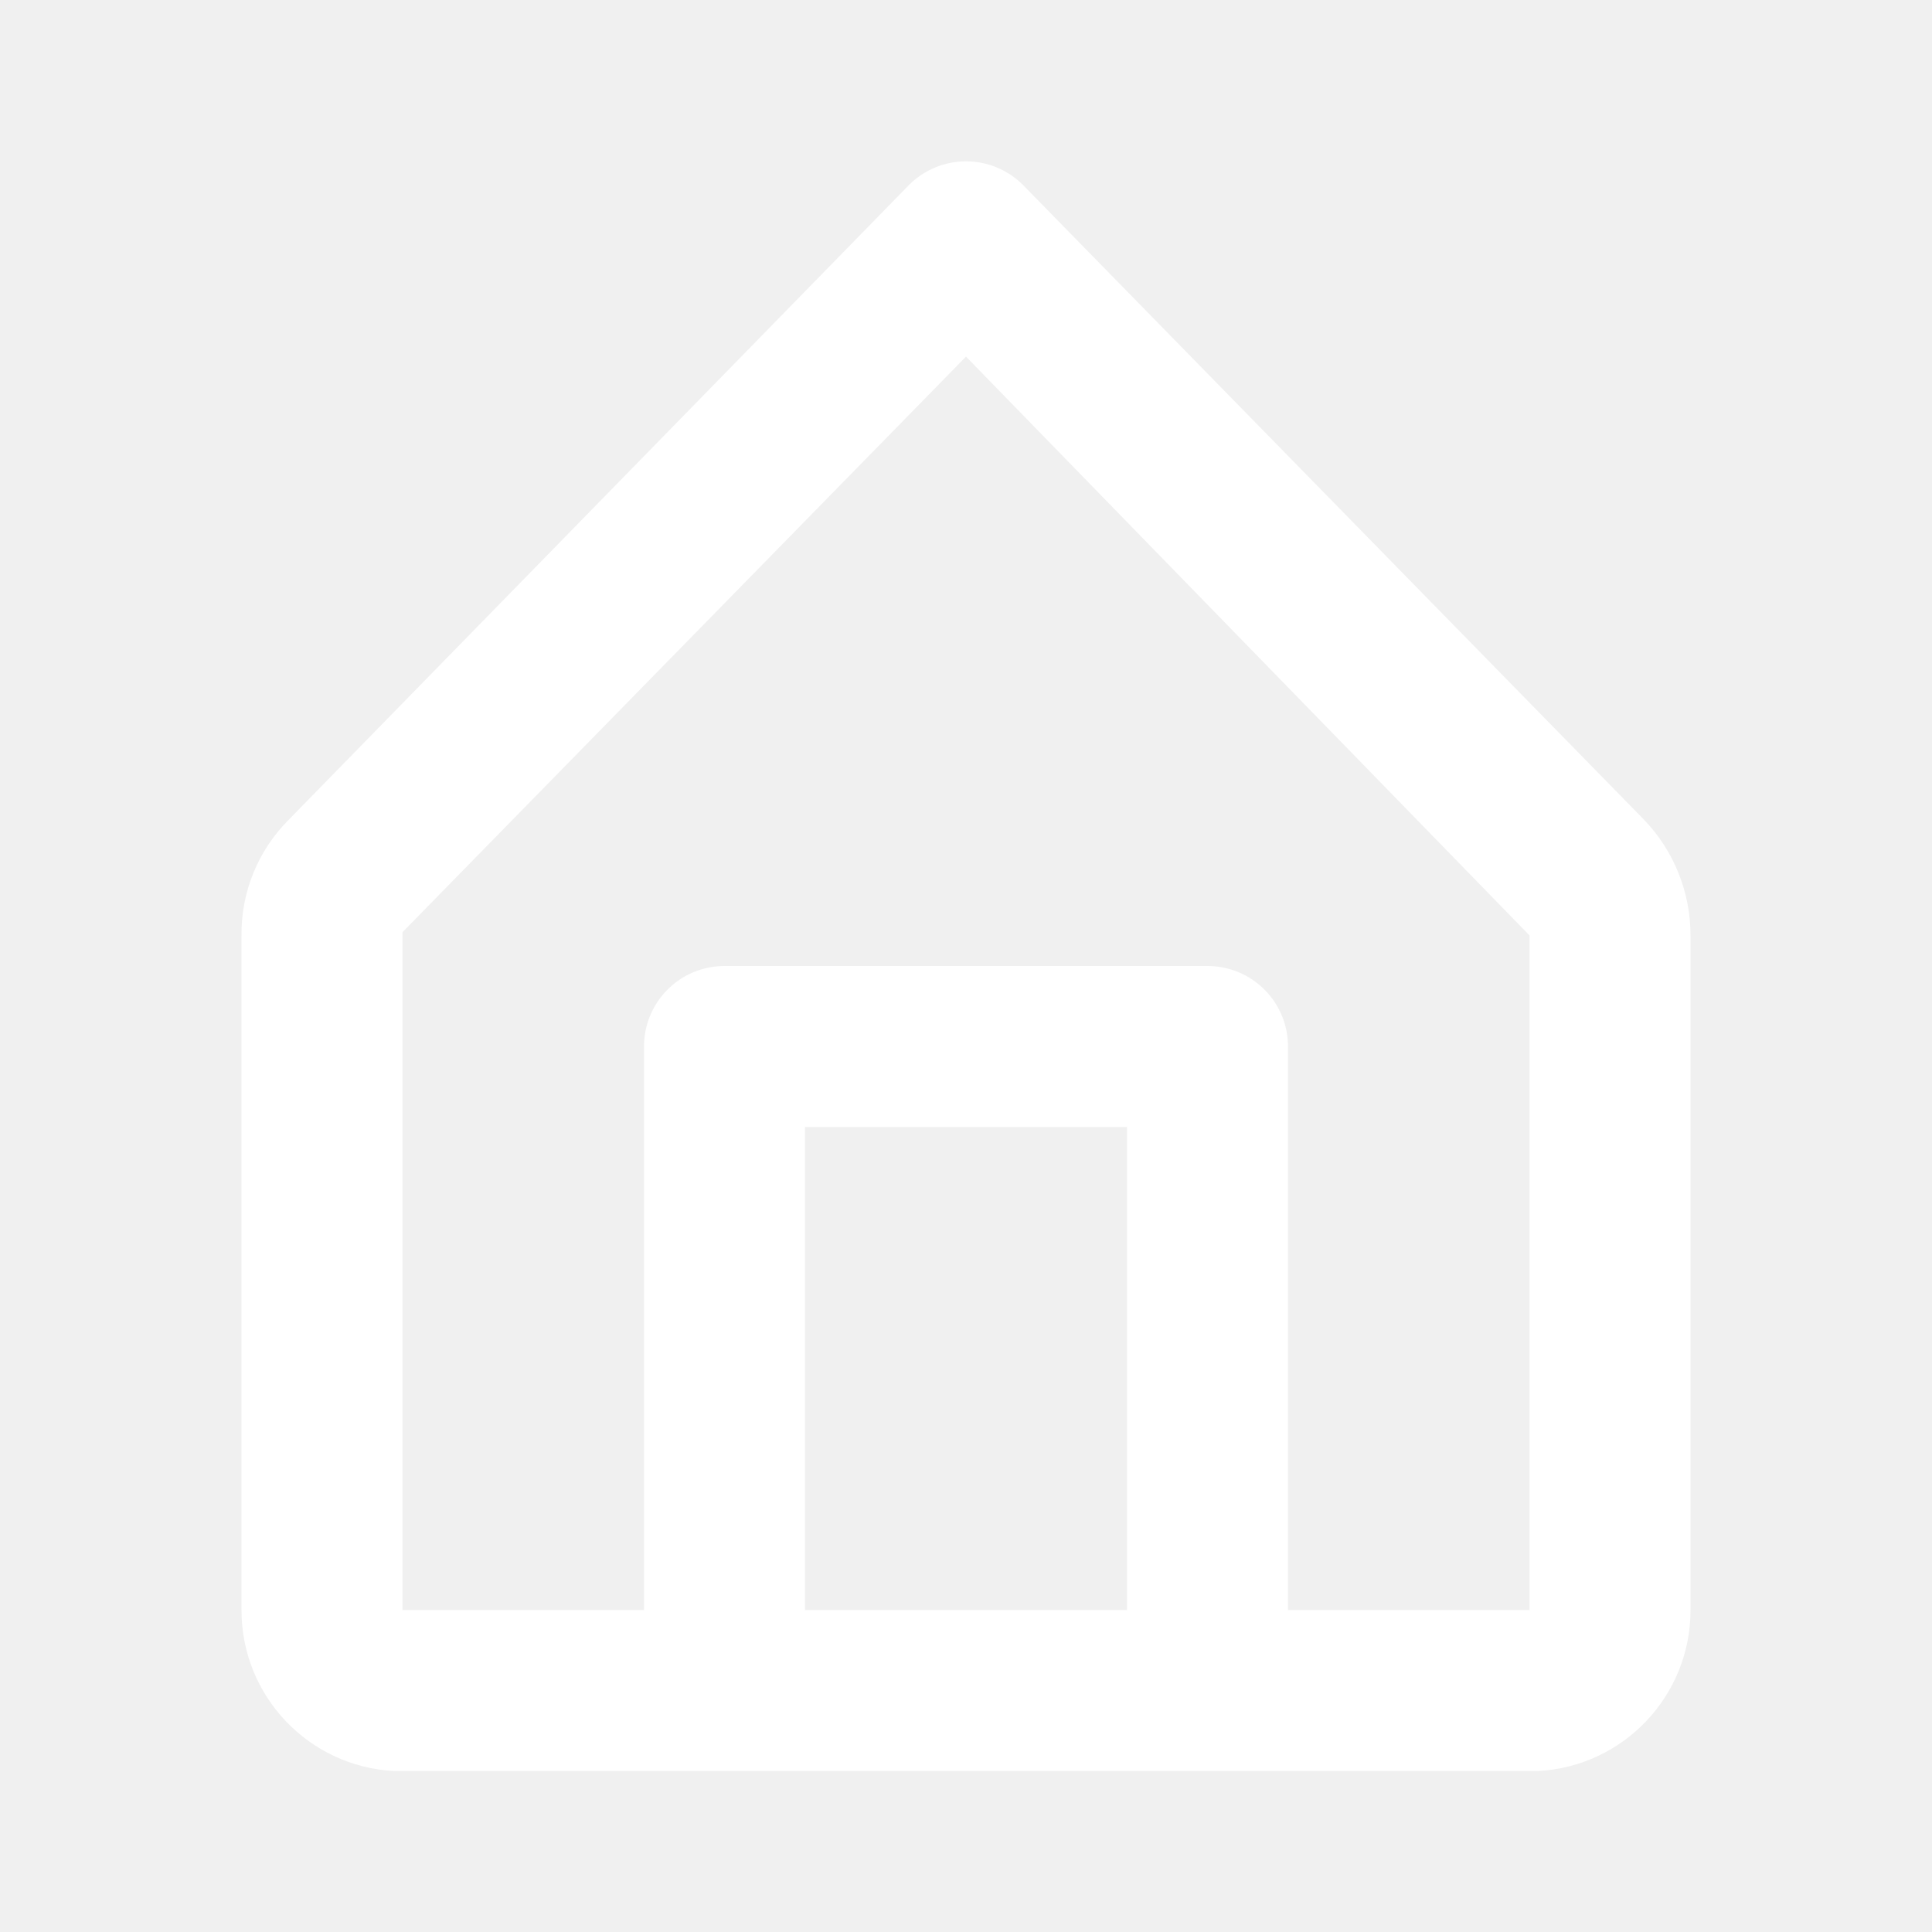
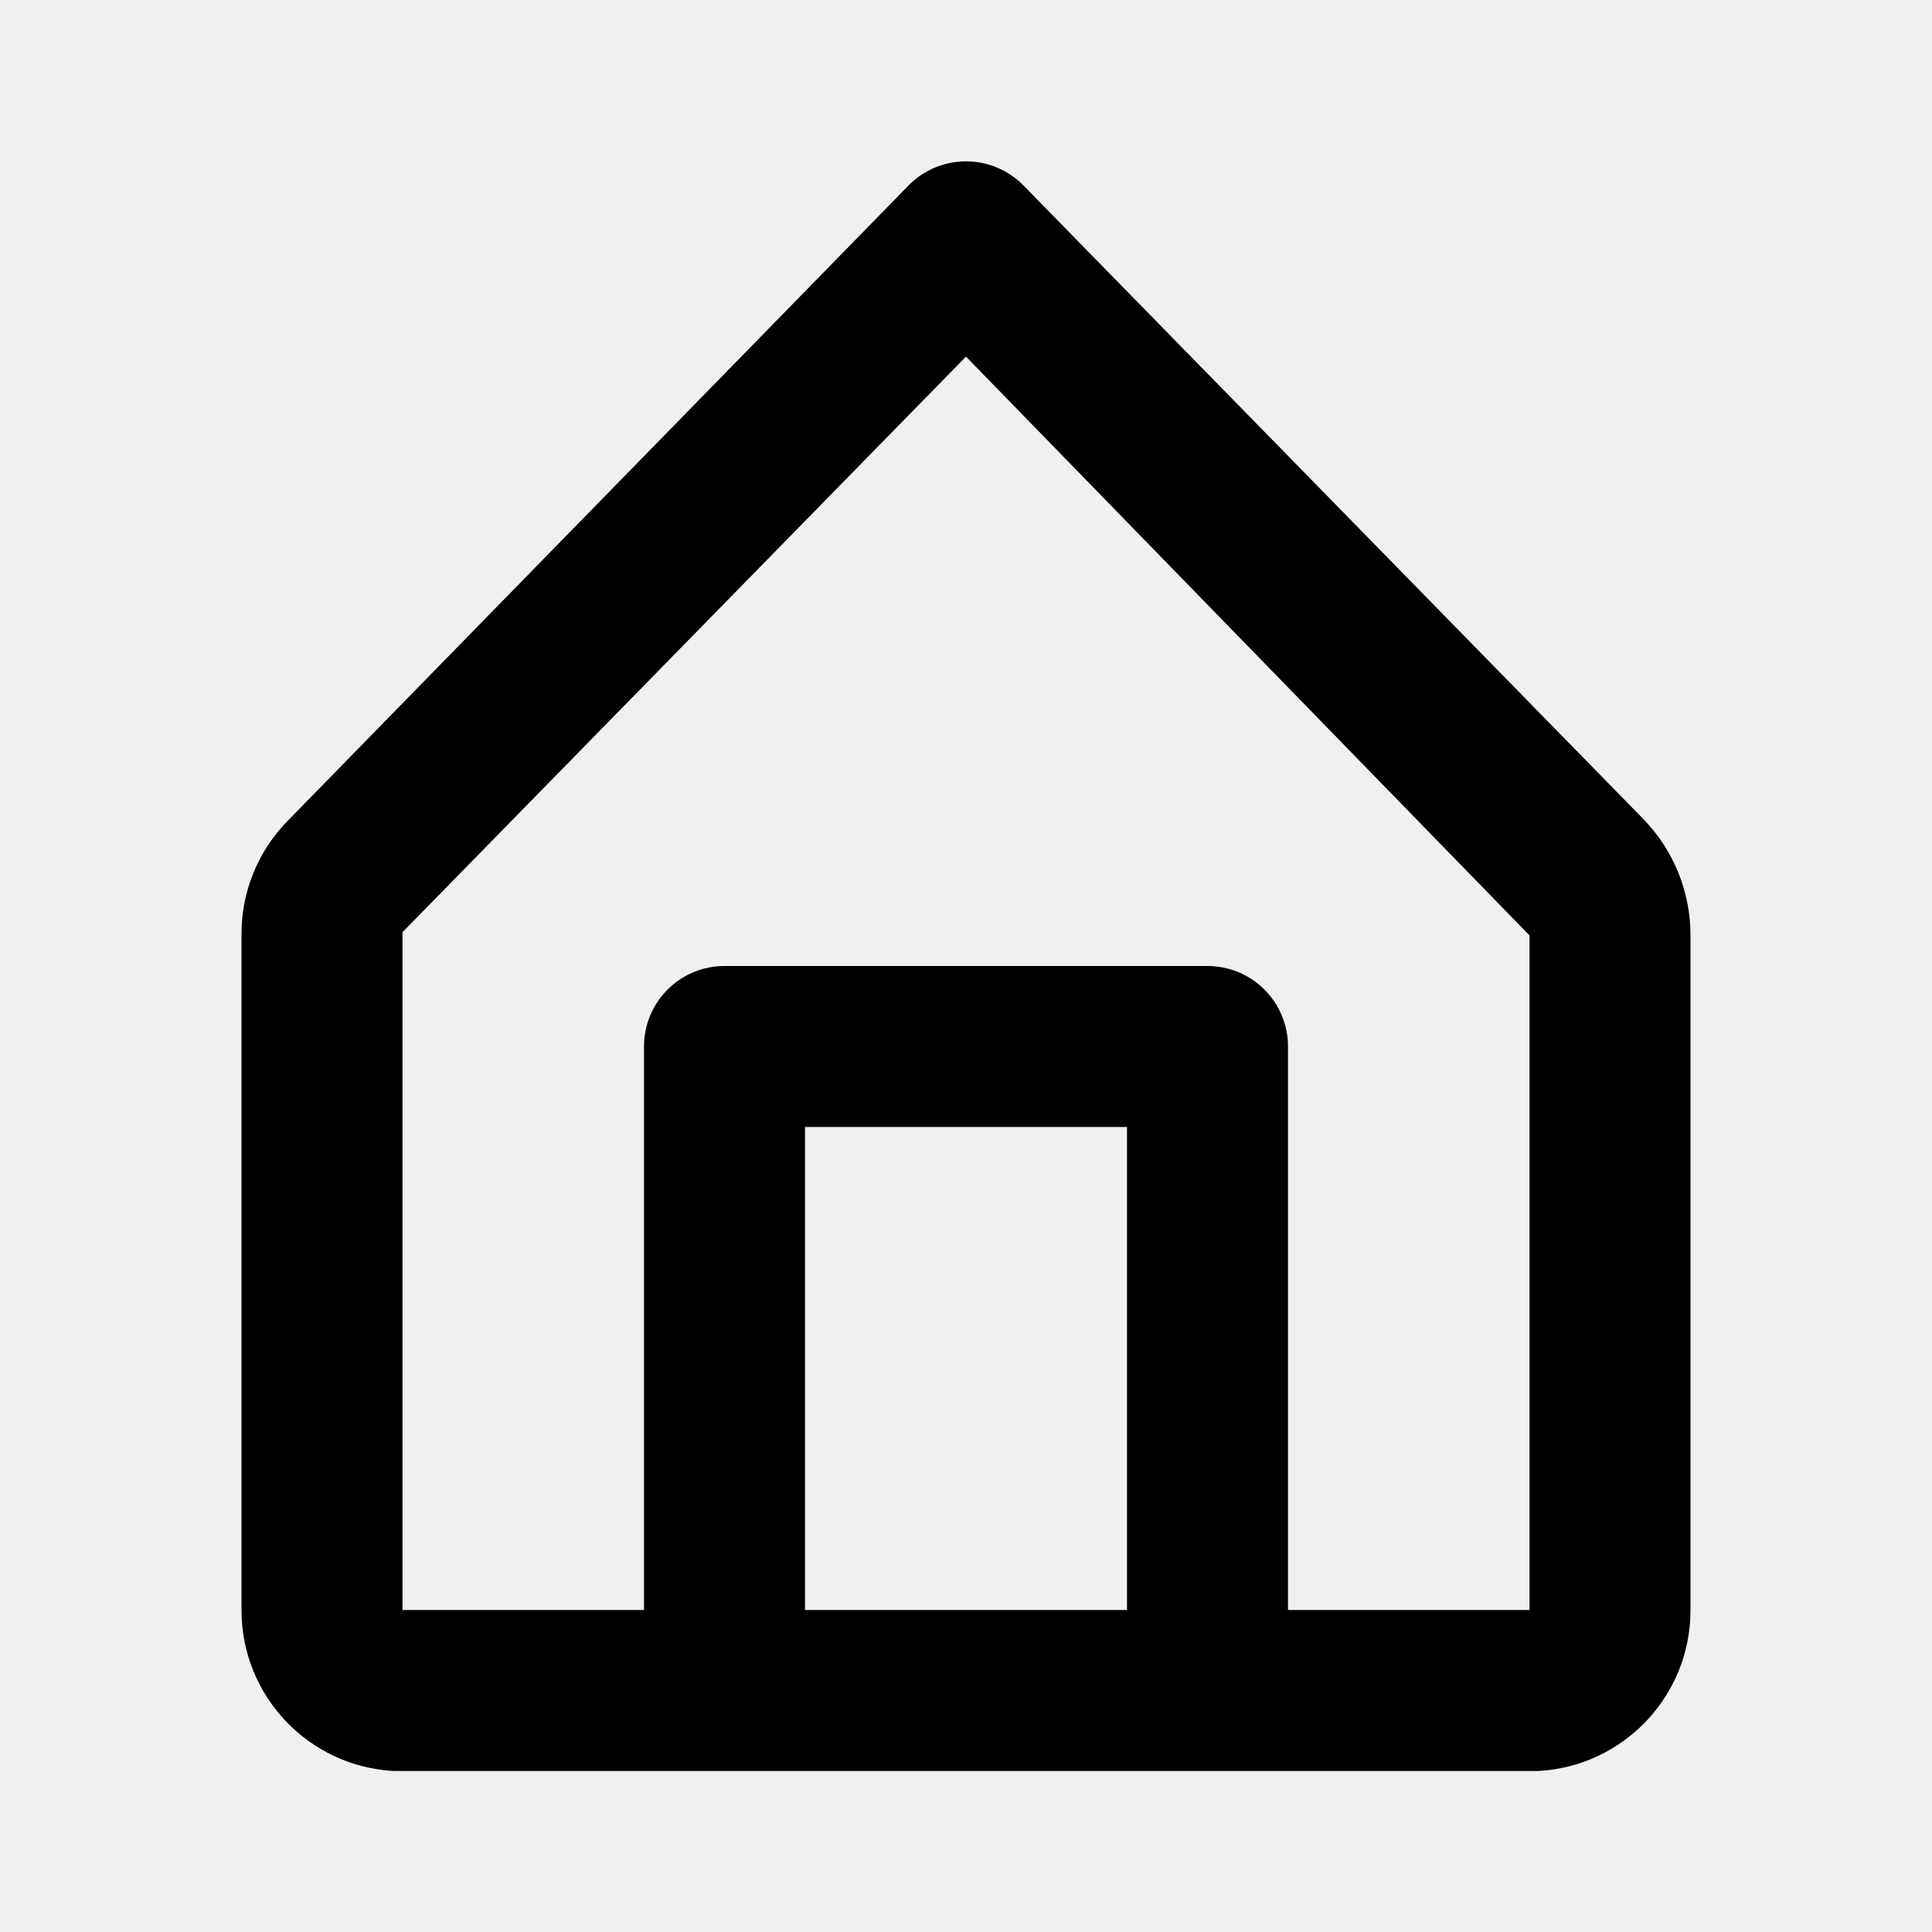
<svg xmlns="http://www.w3.org/2000/svg" height="24" viewBox="0 0 24 24" width="24">
-   <g fill="#fff">
+   <g>
    <path d="m0 0h24v24h-24z" opacity="0" />
    <path d="m20.42 10.18-7.71-7.88a1 1 0 0 0 -1.42 0l-7.71 7.89a2 2 0 0 0 -.58 1.43v8.38a2 2 0 0 0 1.89 2h14.22a2 2 0 0 0 1.89-2v-8.38a2.07 2.07 0 0 0 -.58-1.44zm-10.42 9.82v-6h4v6zm9 0h-3v-7a1 1 0 0 0 -1-1h-6a1 1 0 0 0 -1 1v7h-3v-8.42l7-7.15 7 7.19z" />
  </g>
</svg>
